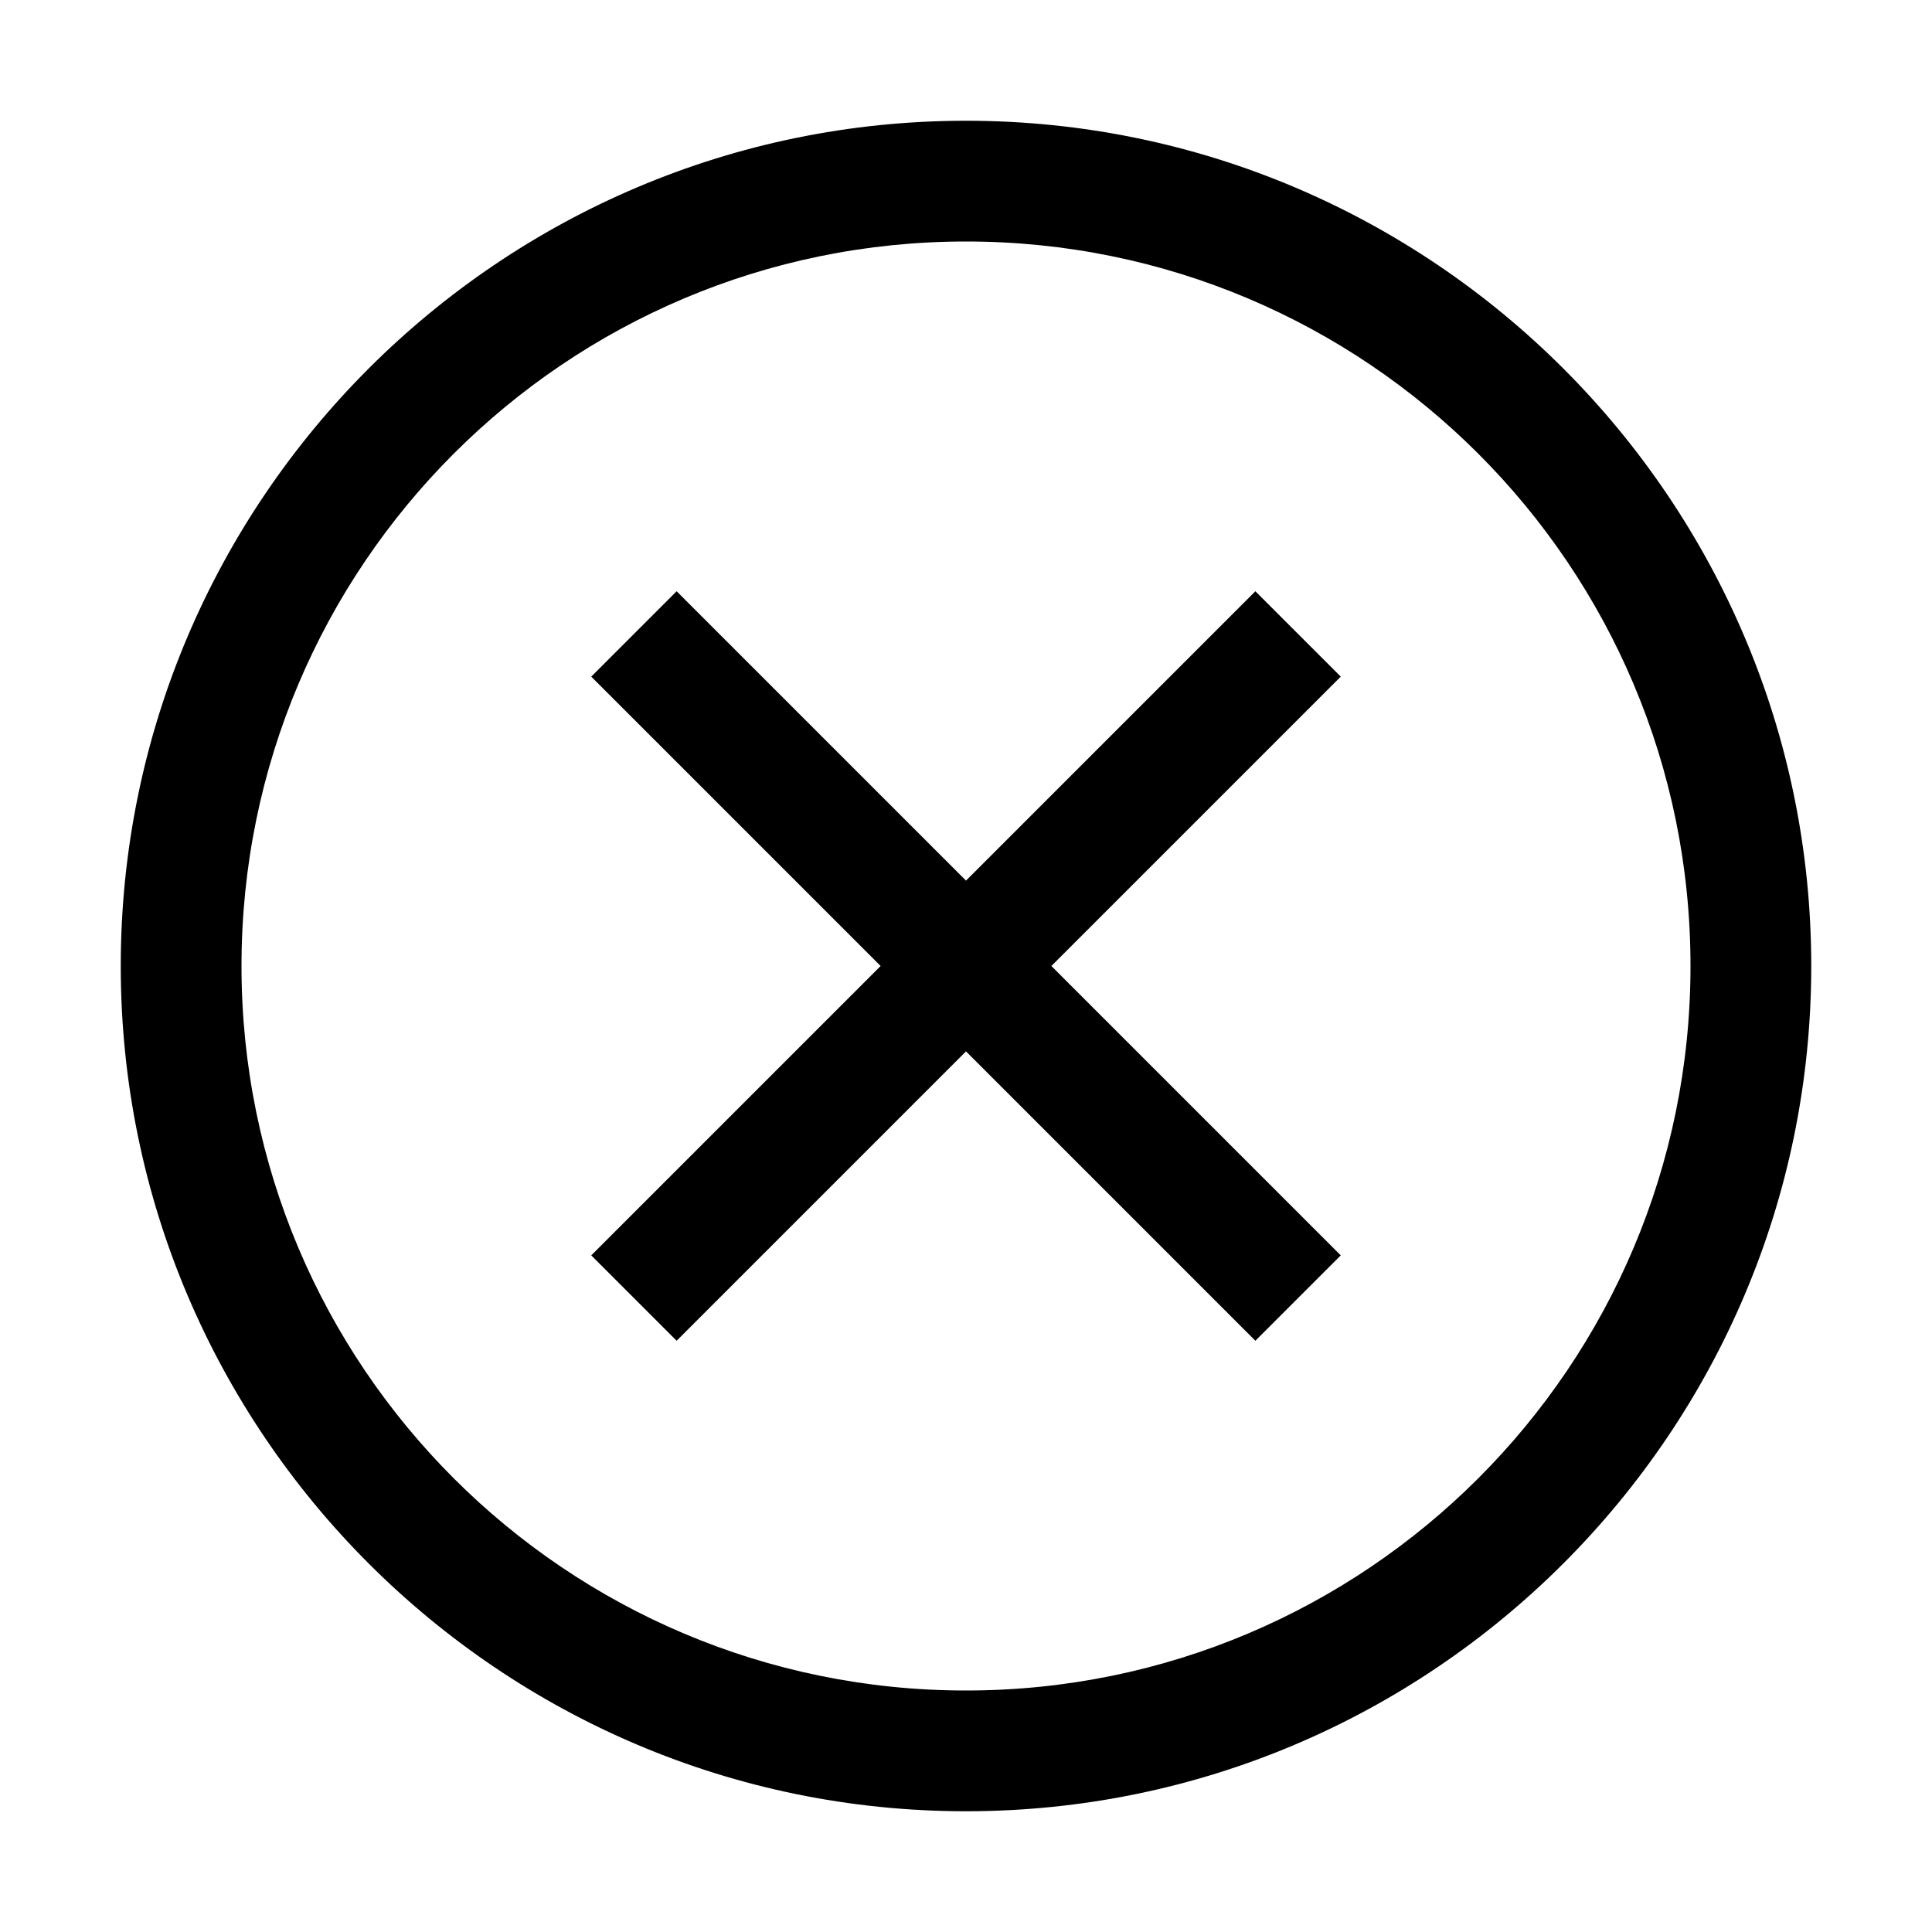
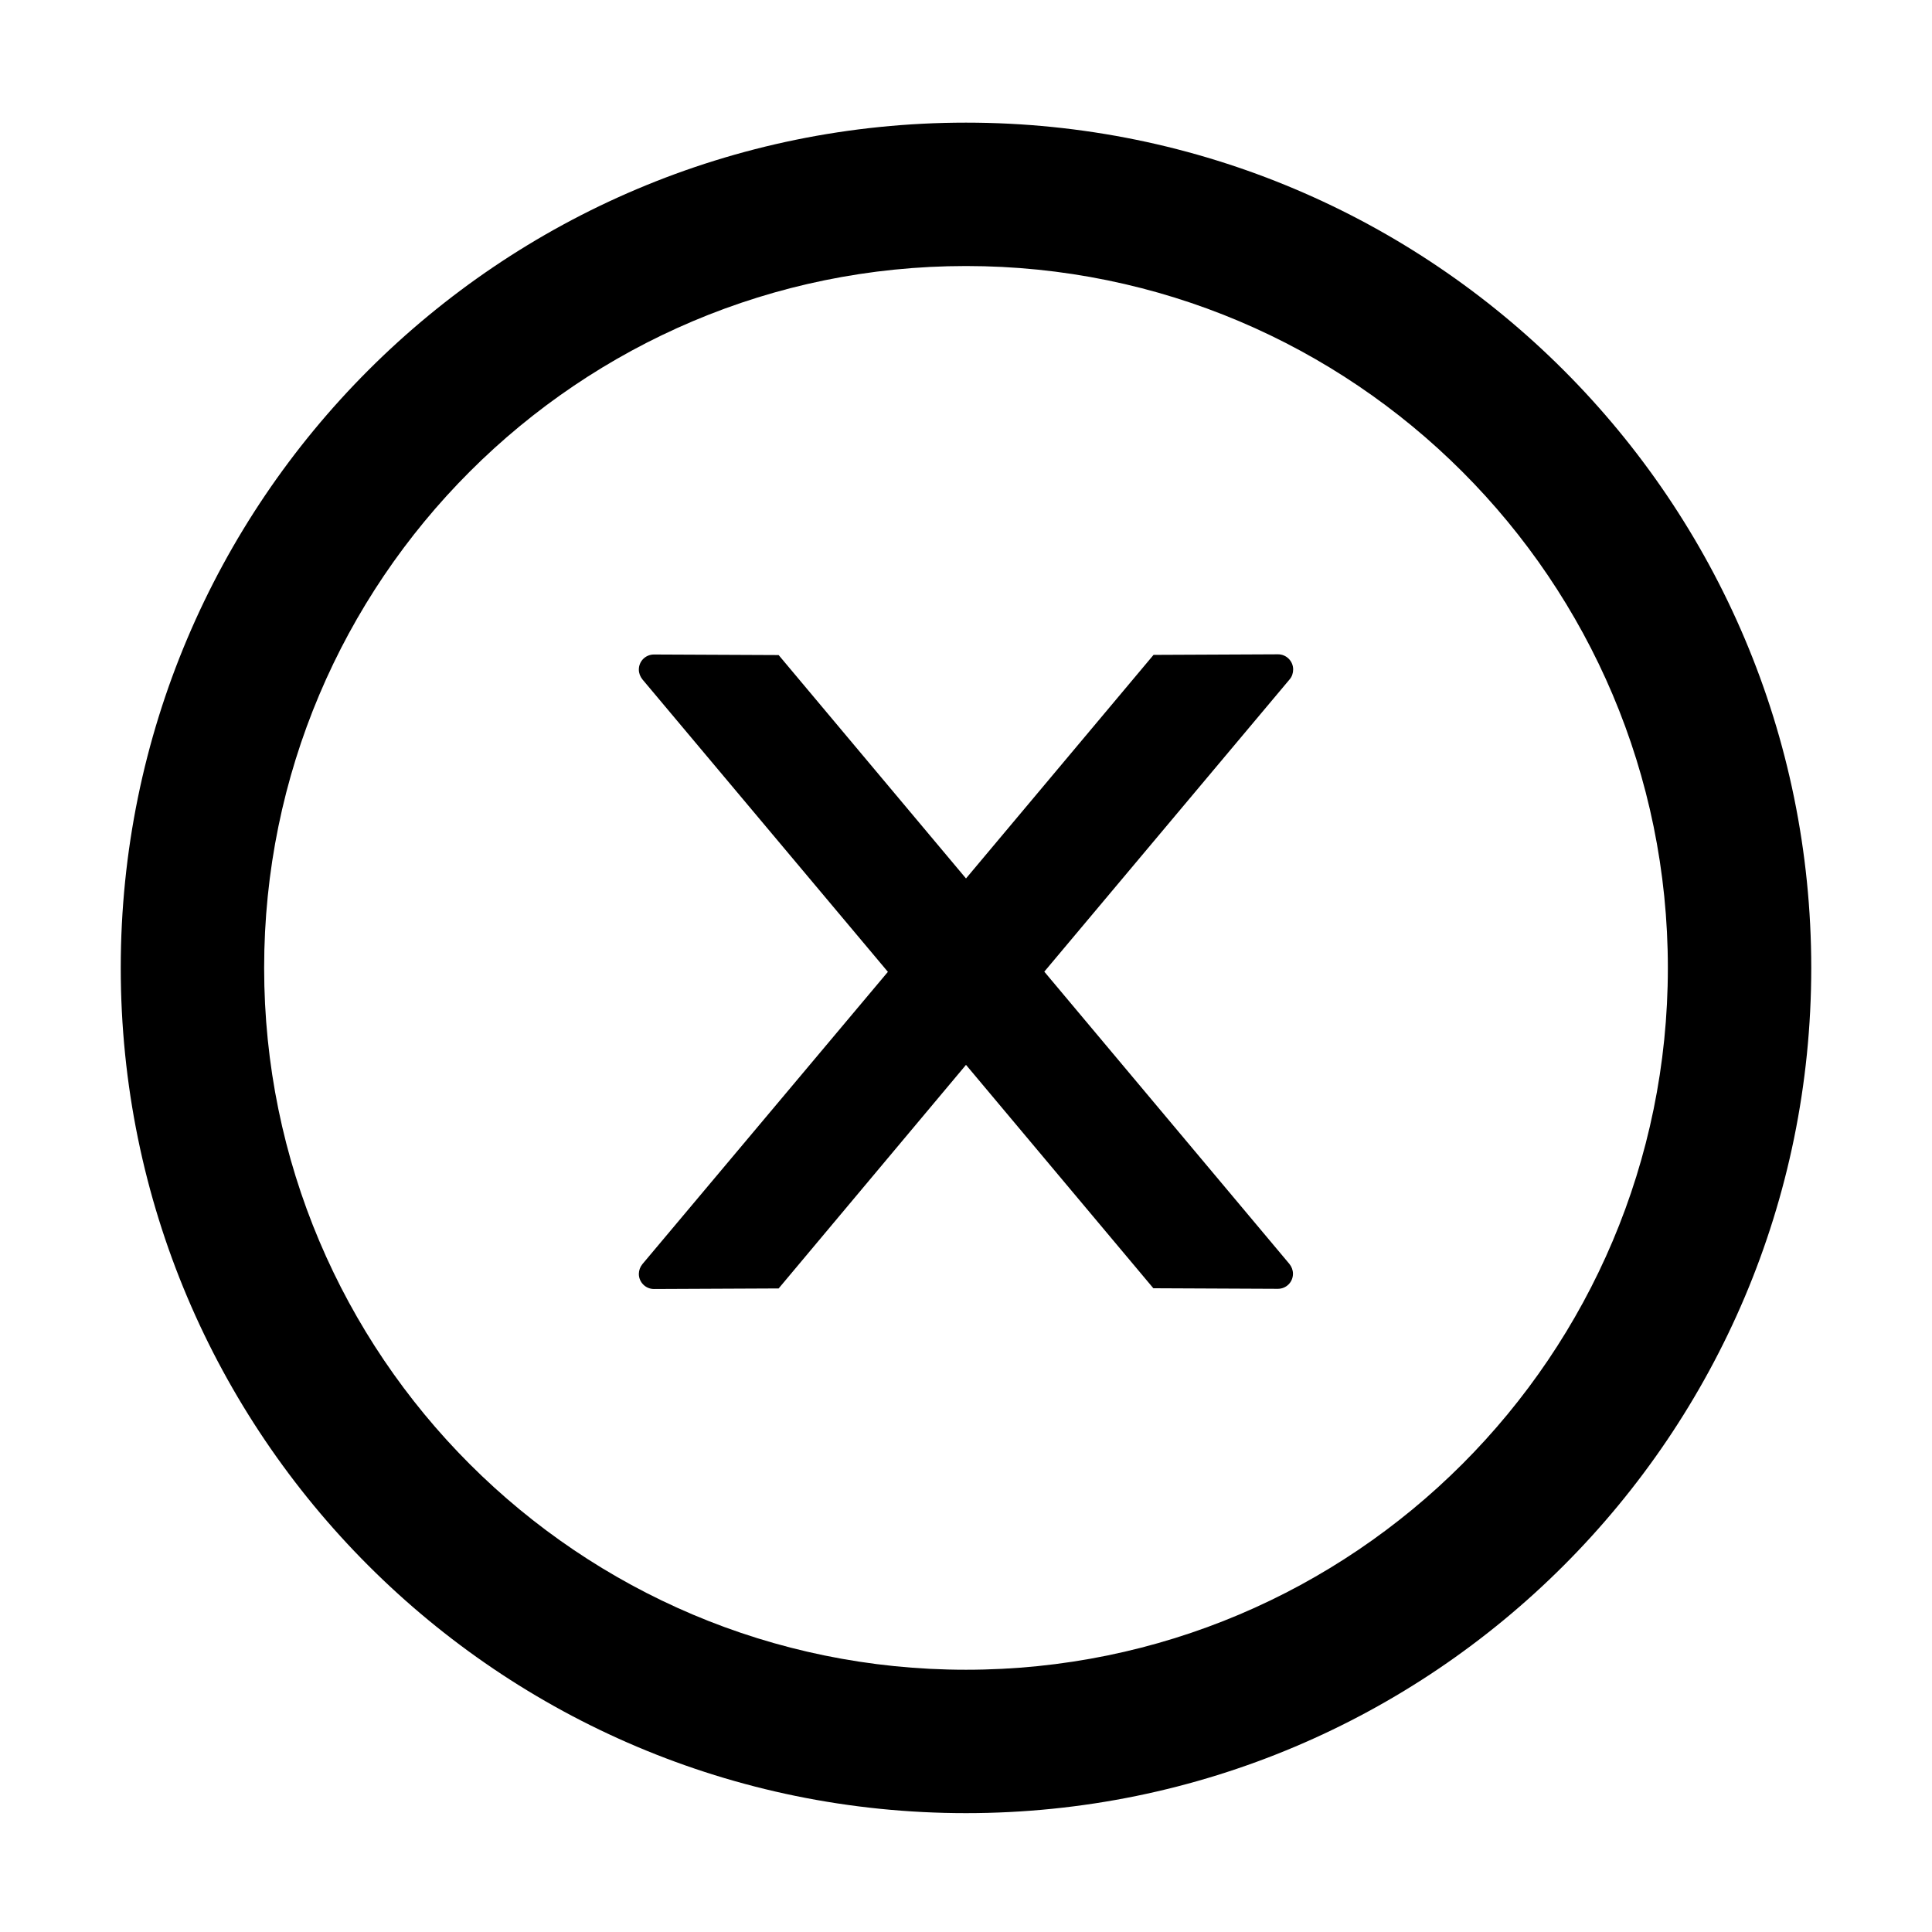
- <svg viewBox="0 0 1024 1024">
-   <path d="M512 896c-212.064 0-384-171.936-384-384s171.936-384 384-384 384 171.936 384 384-171.936 384-384 384m0-832C264.96 64 64 264.96 64 512s200.96 448 448 448 448-200.96 448-448S759.04 64 512 64" />
-   <path d="M665.376 313.376L512 466.752 358.624 313.376l-45.248 45.248L466.752 512 313.376 665.376l45.248 45.248L512 557.248l153.376 153.376 45.248-45.248L557.248 512l153.376-153.376z" />
+ <svg xmlns="http://www.w3.org/2000/svg" viewBox="0 0 1024 1024">
+   <path d="M685.4 354.8c0-4.4-3.6-8-8-8l-66 .3L512 465.6l-99.3-118.4-66.1-.3c-4.4 0-8 3.5-8 8 0 1.9.7 3.7 1.9 5.2l130.1 155L340.5 670a8.32 8.32 0 0 0-1.9 5.2c0 4.4 3.6 8 8 8l66.1-.3L512 564.4l99.3 118.4 66 .3c4.4 0 8-3.5 8-8 0-1.9-.7-3.7-1.9-5.2L553.5 515l130.1-155c1.2-1.4 1.8-3.3 1.8-5.2z" />
+   <path d="M512 65C264.6 65 64 265.6 64 513s200.6 448 448 448 448-200.6 448-448S759.4 65 512 65zm0 820c-205.4 0-372-166.6-372-372s166.6-372 372-372 372 166.6 372 372-166.6 372-372 372z" />
</svg>
